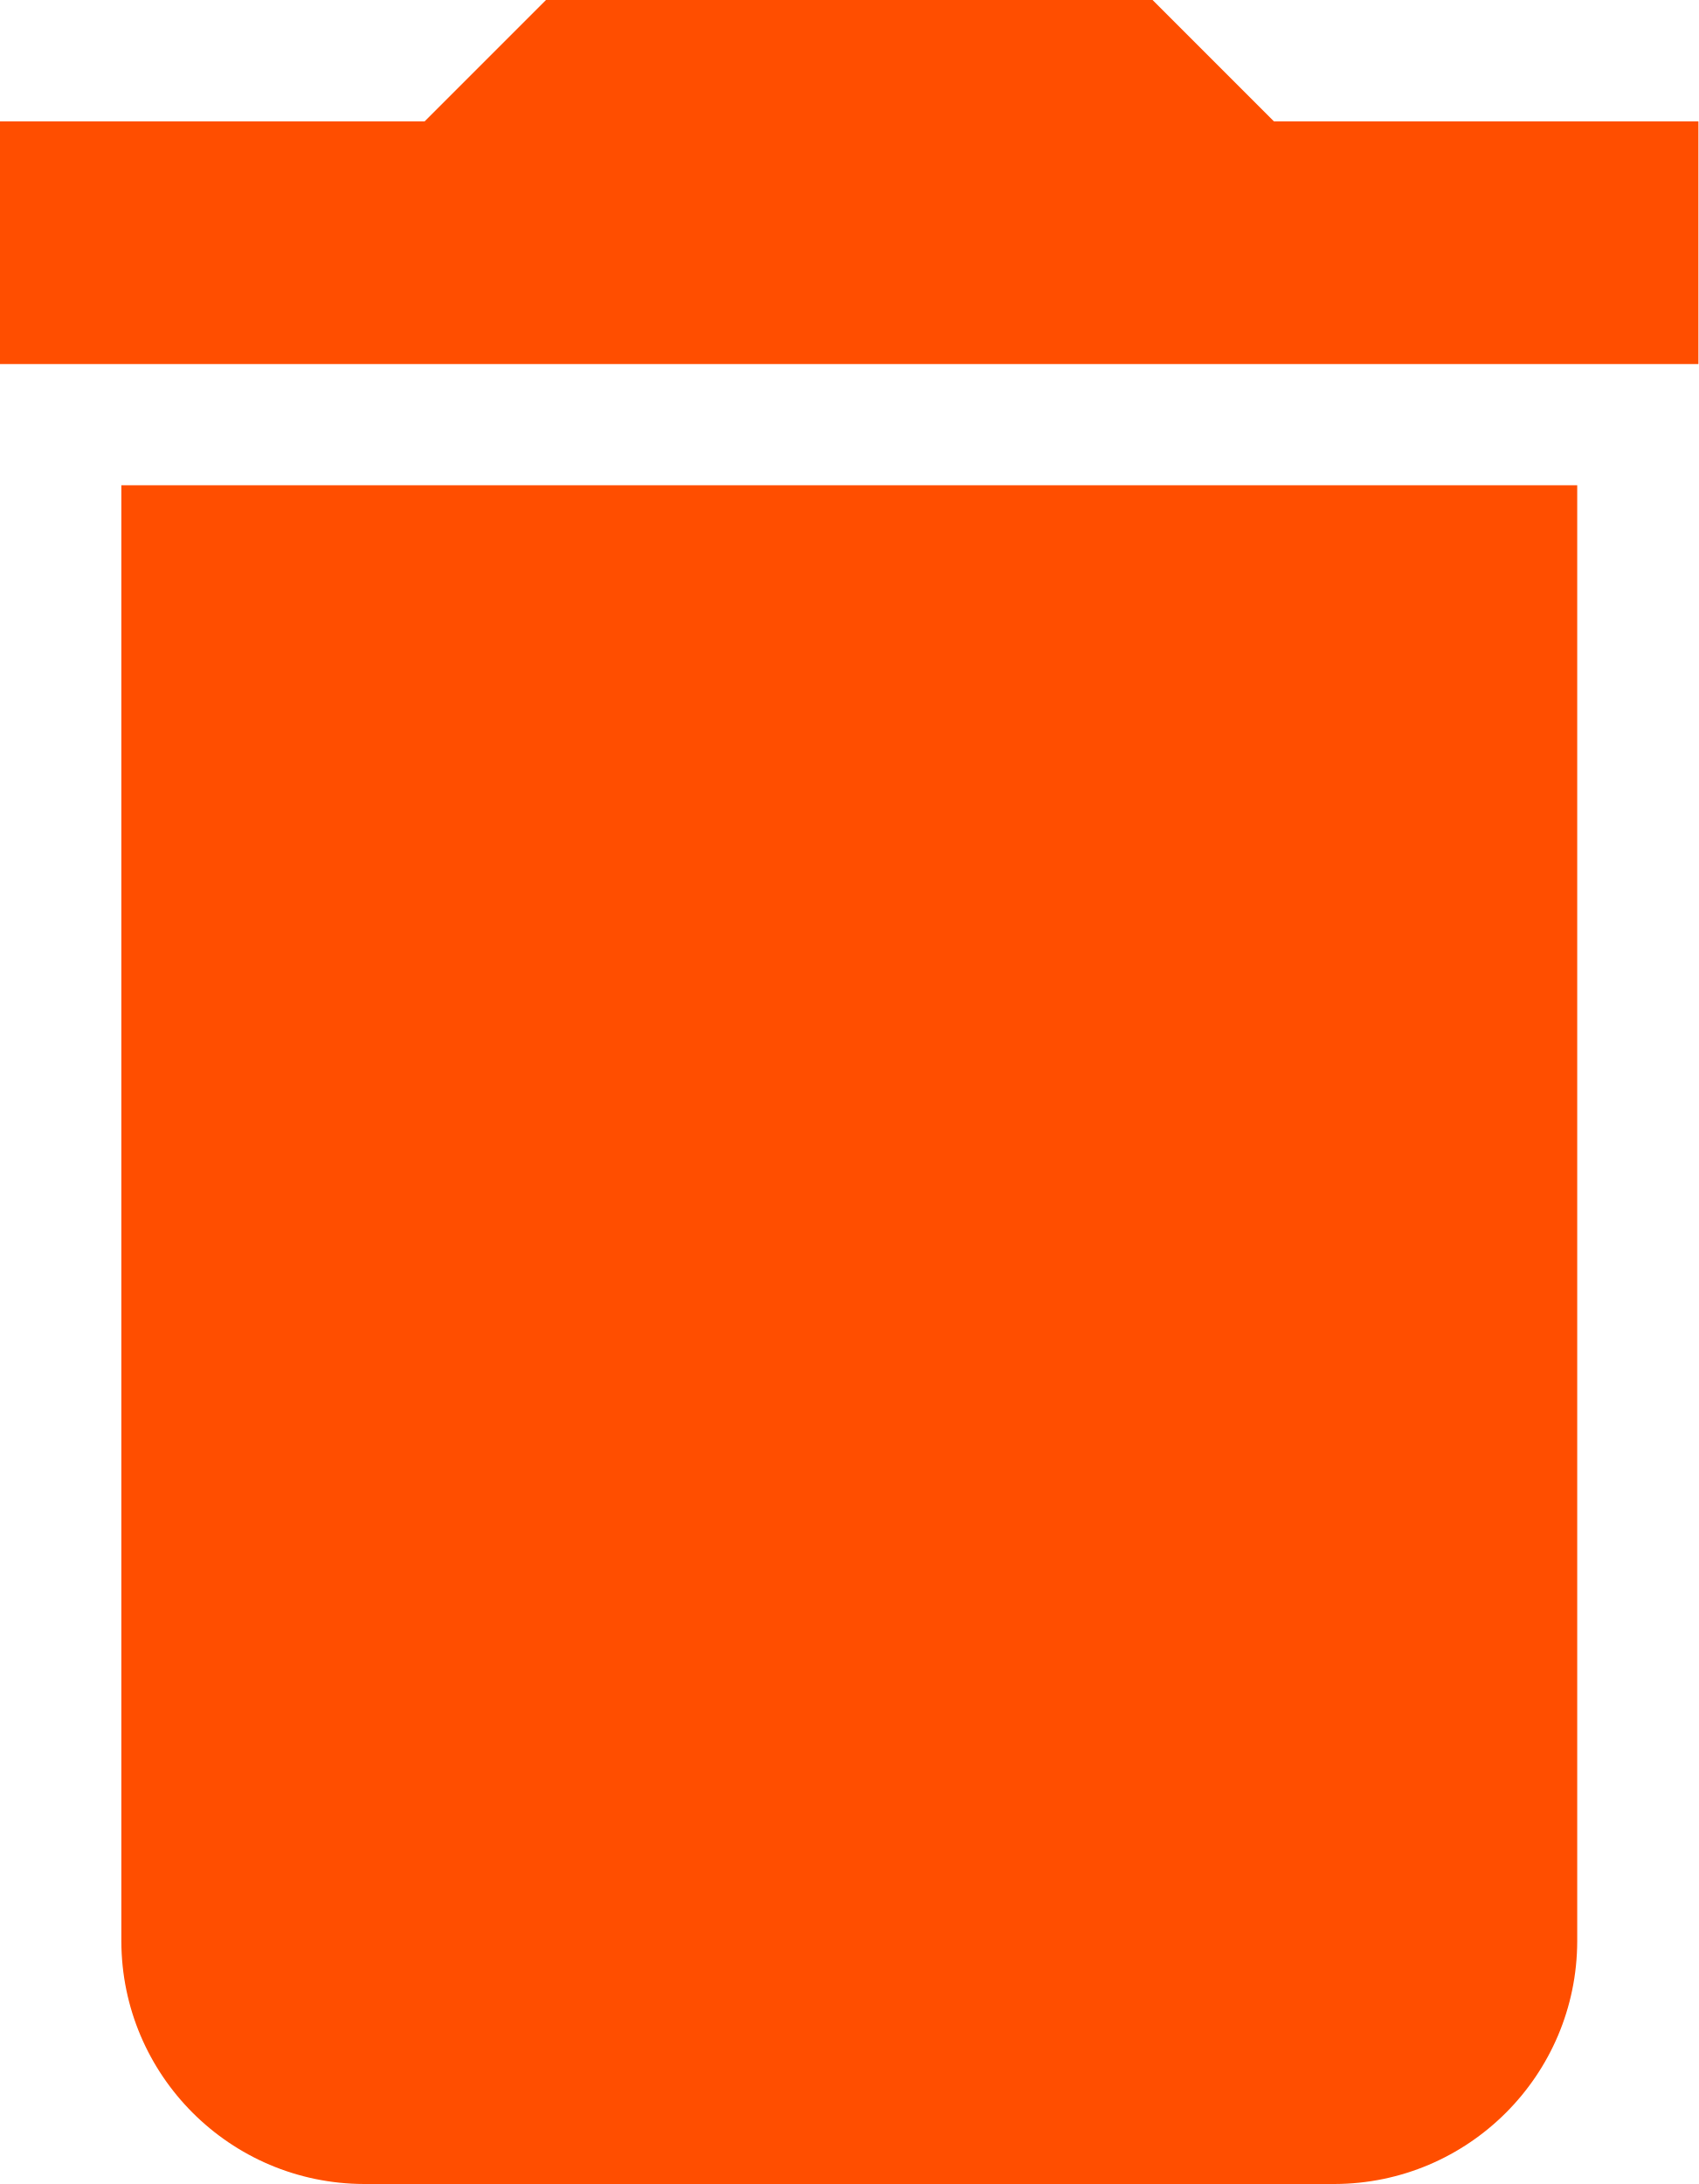
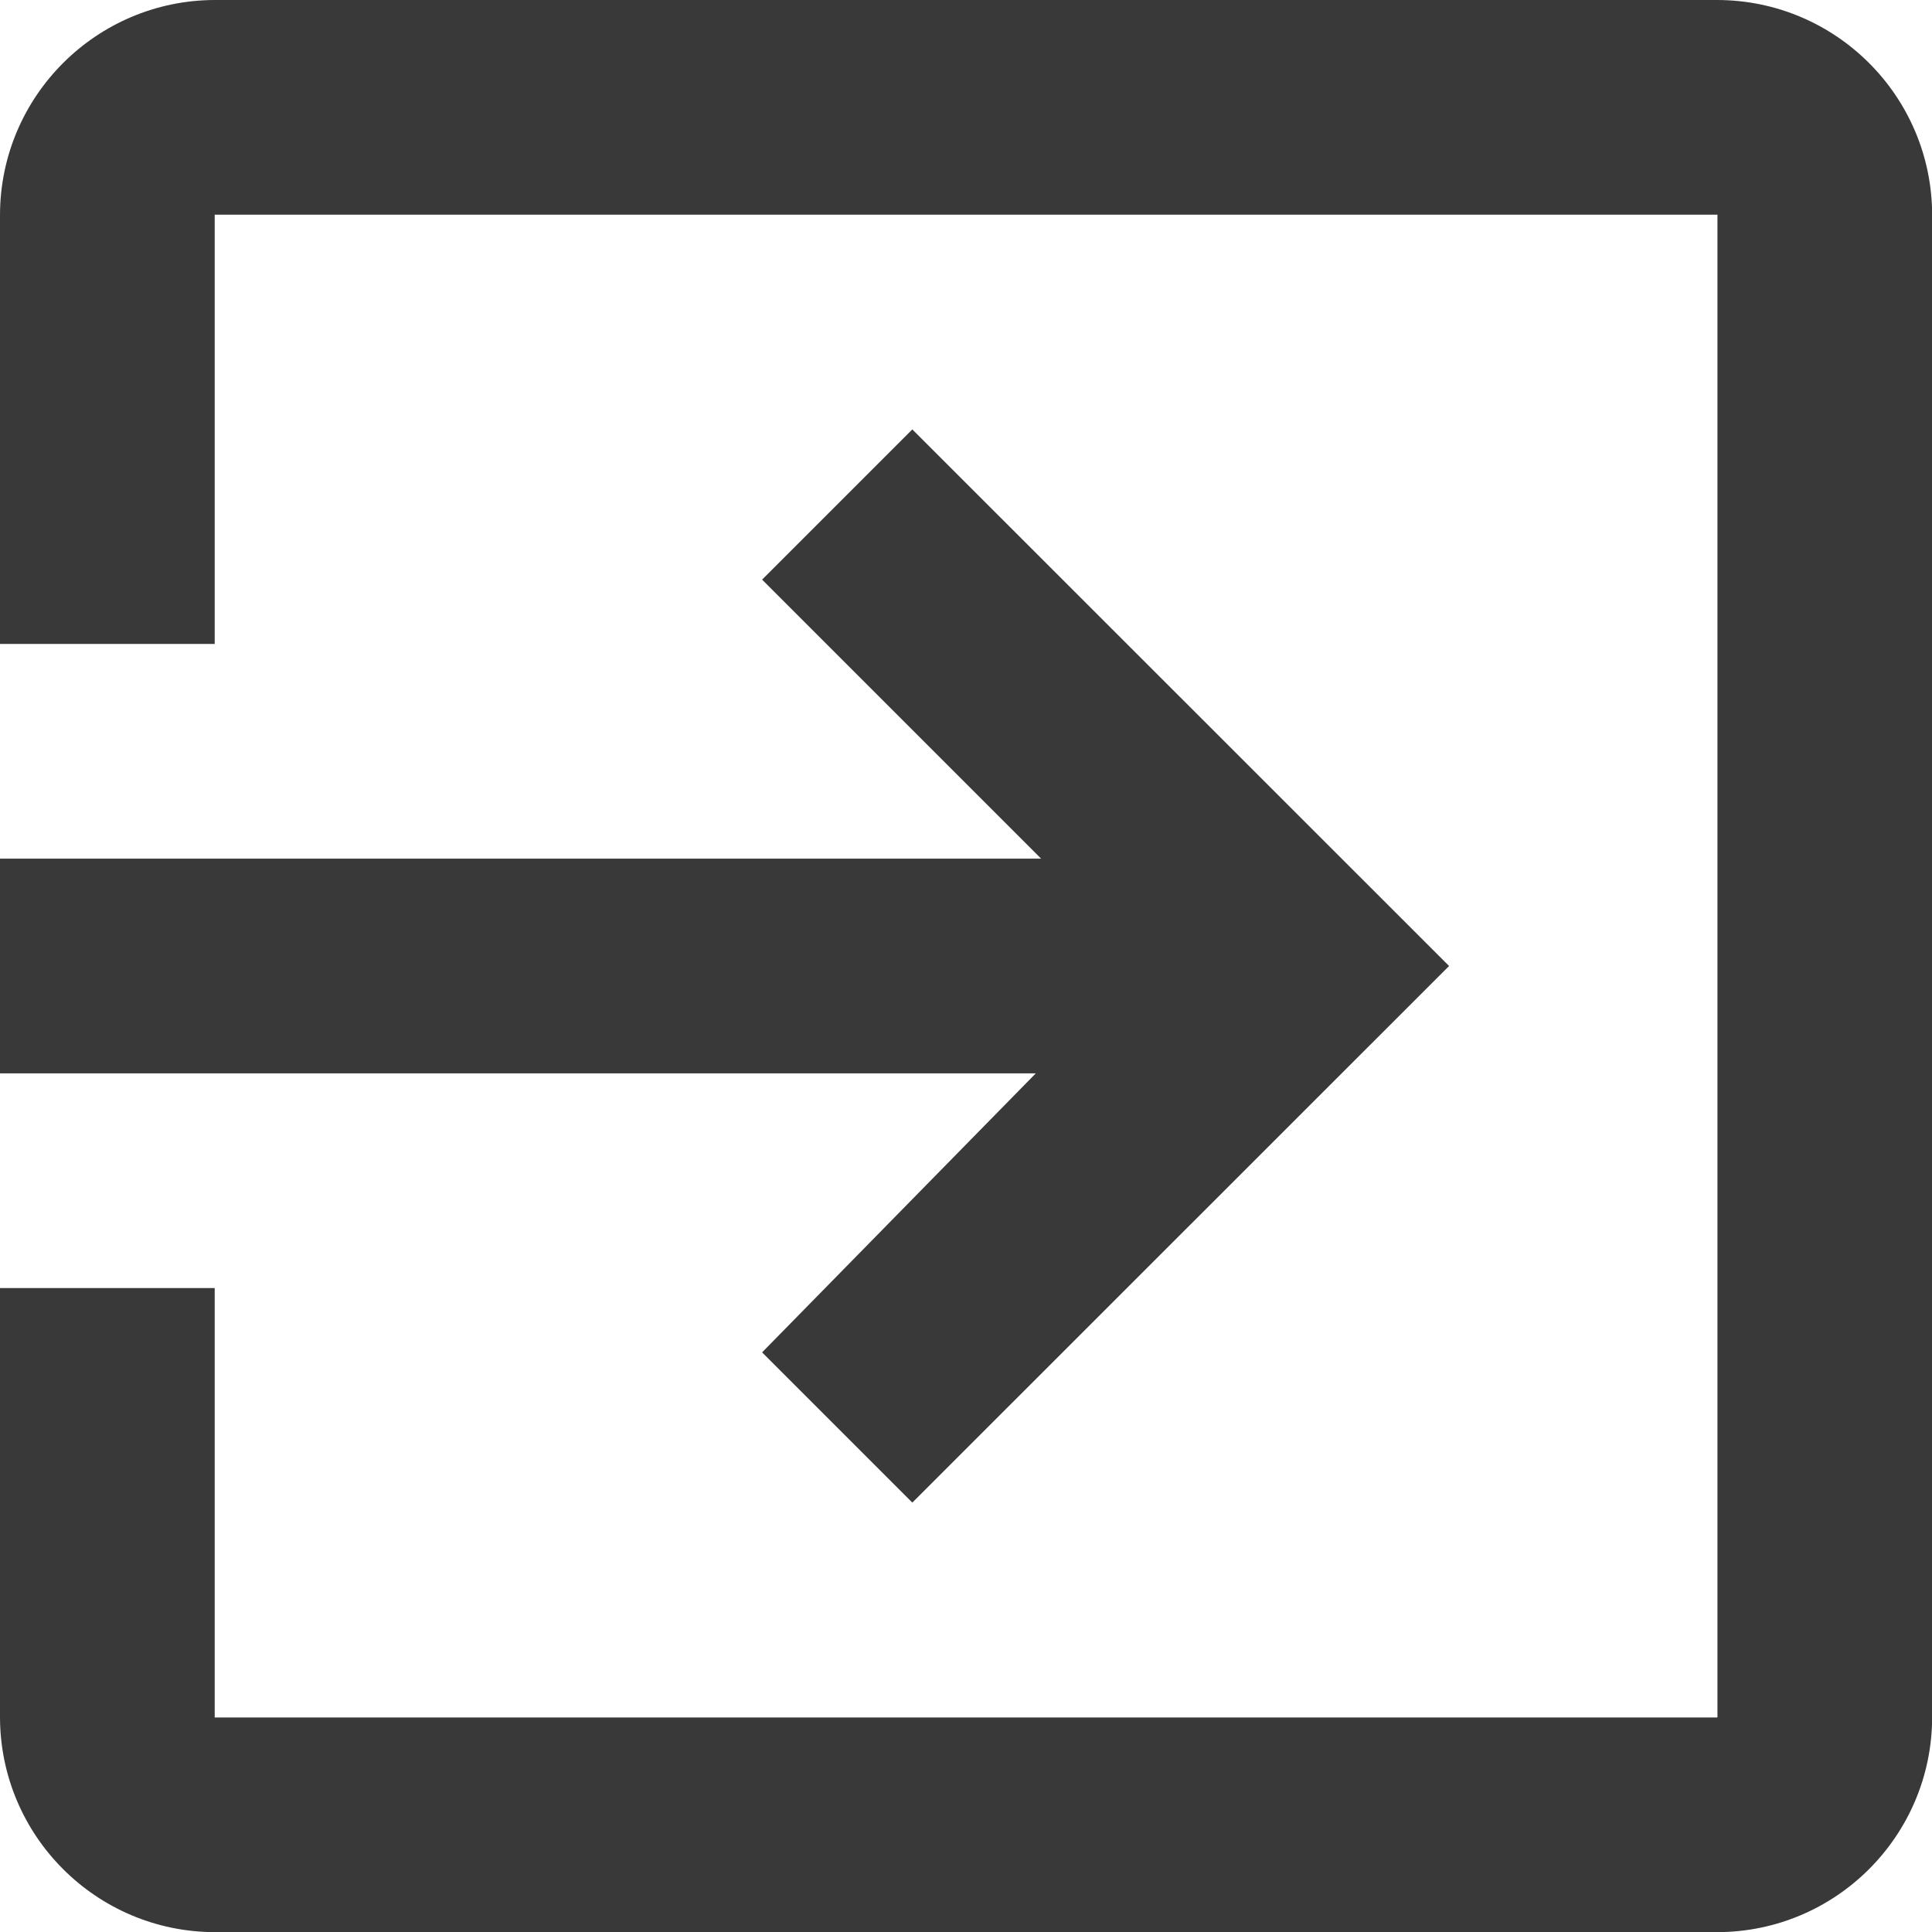
- <svg xmlns="http://www.w3.org/2000/svg" width="10.707" height="13.767" viewBox="0 0 10.707 13.767">
-   <path id="Icon_material-delete" data-name="Icon material-delete" d="M8.265,16.737a1.534,1.534,0,0,0,1.53,1.53h6.118a1.534,1.534,0,0,0,1.53-1.53V7.559H8.265ZM18.207,5.265H15.531L14.766,4.5H10.942l-.765.765H7.5v1.53H18.207Z" transform="translate(-7.5 -4.5)" fill="#ff4e00" />
+ <svg xmlns="http://www.w3.org/2000/svg" width="12.706" height="12.706" viewBox="0 0 12.706 12.706">
+   <path id="Icon_ionic-md-exit" data-name="Icon ionic-md-exit" d="M9.512,13.394l.988.988,3.53-3.529L10.5,7.324l-.988.988,1.835,1.835H4.5v1.412h6.812ZM15.794,4.5H5.912A1.416,1.416,0,0,0,4.5,5.912V8.735H5.912V5.912h9.883v9.883H5.912V12.971H4.5v2.824a1.416,1.416,0,0,0,1.412,1.412h9.883a1.416,1.416,0,0,0,1.412-1.412V5.912A1.416,1.416,0,0,0,15.794,4.5Z" transform="translate(-4.5 -4.5)" fill="#242424" opacity="0.9" />
</svg>
